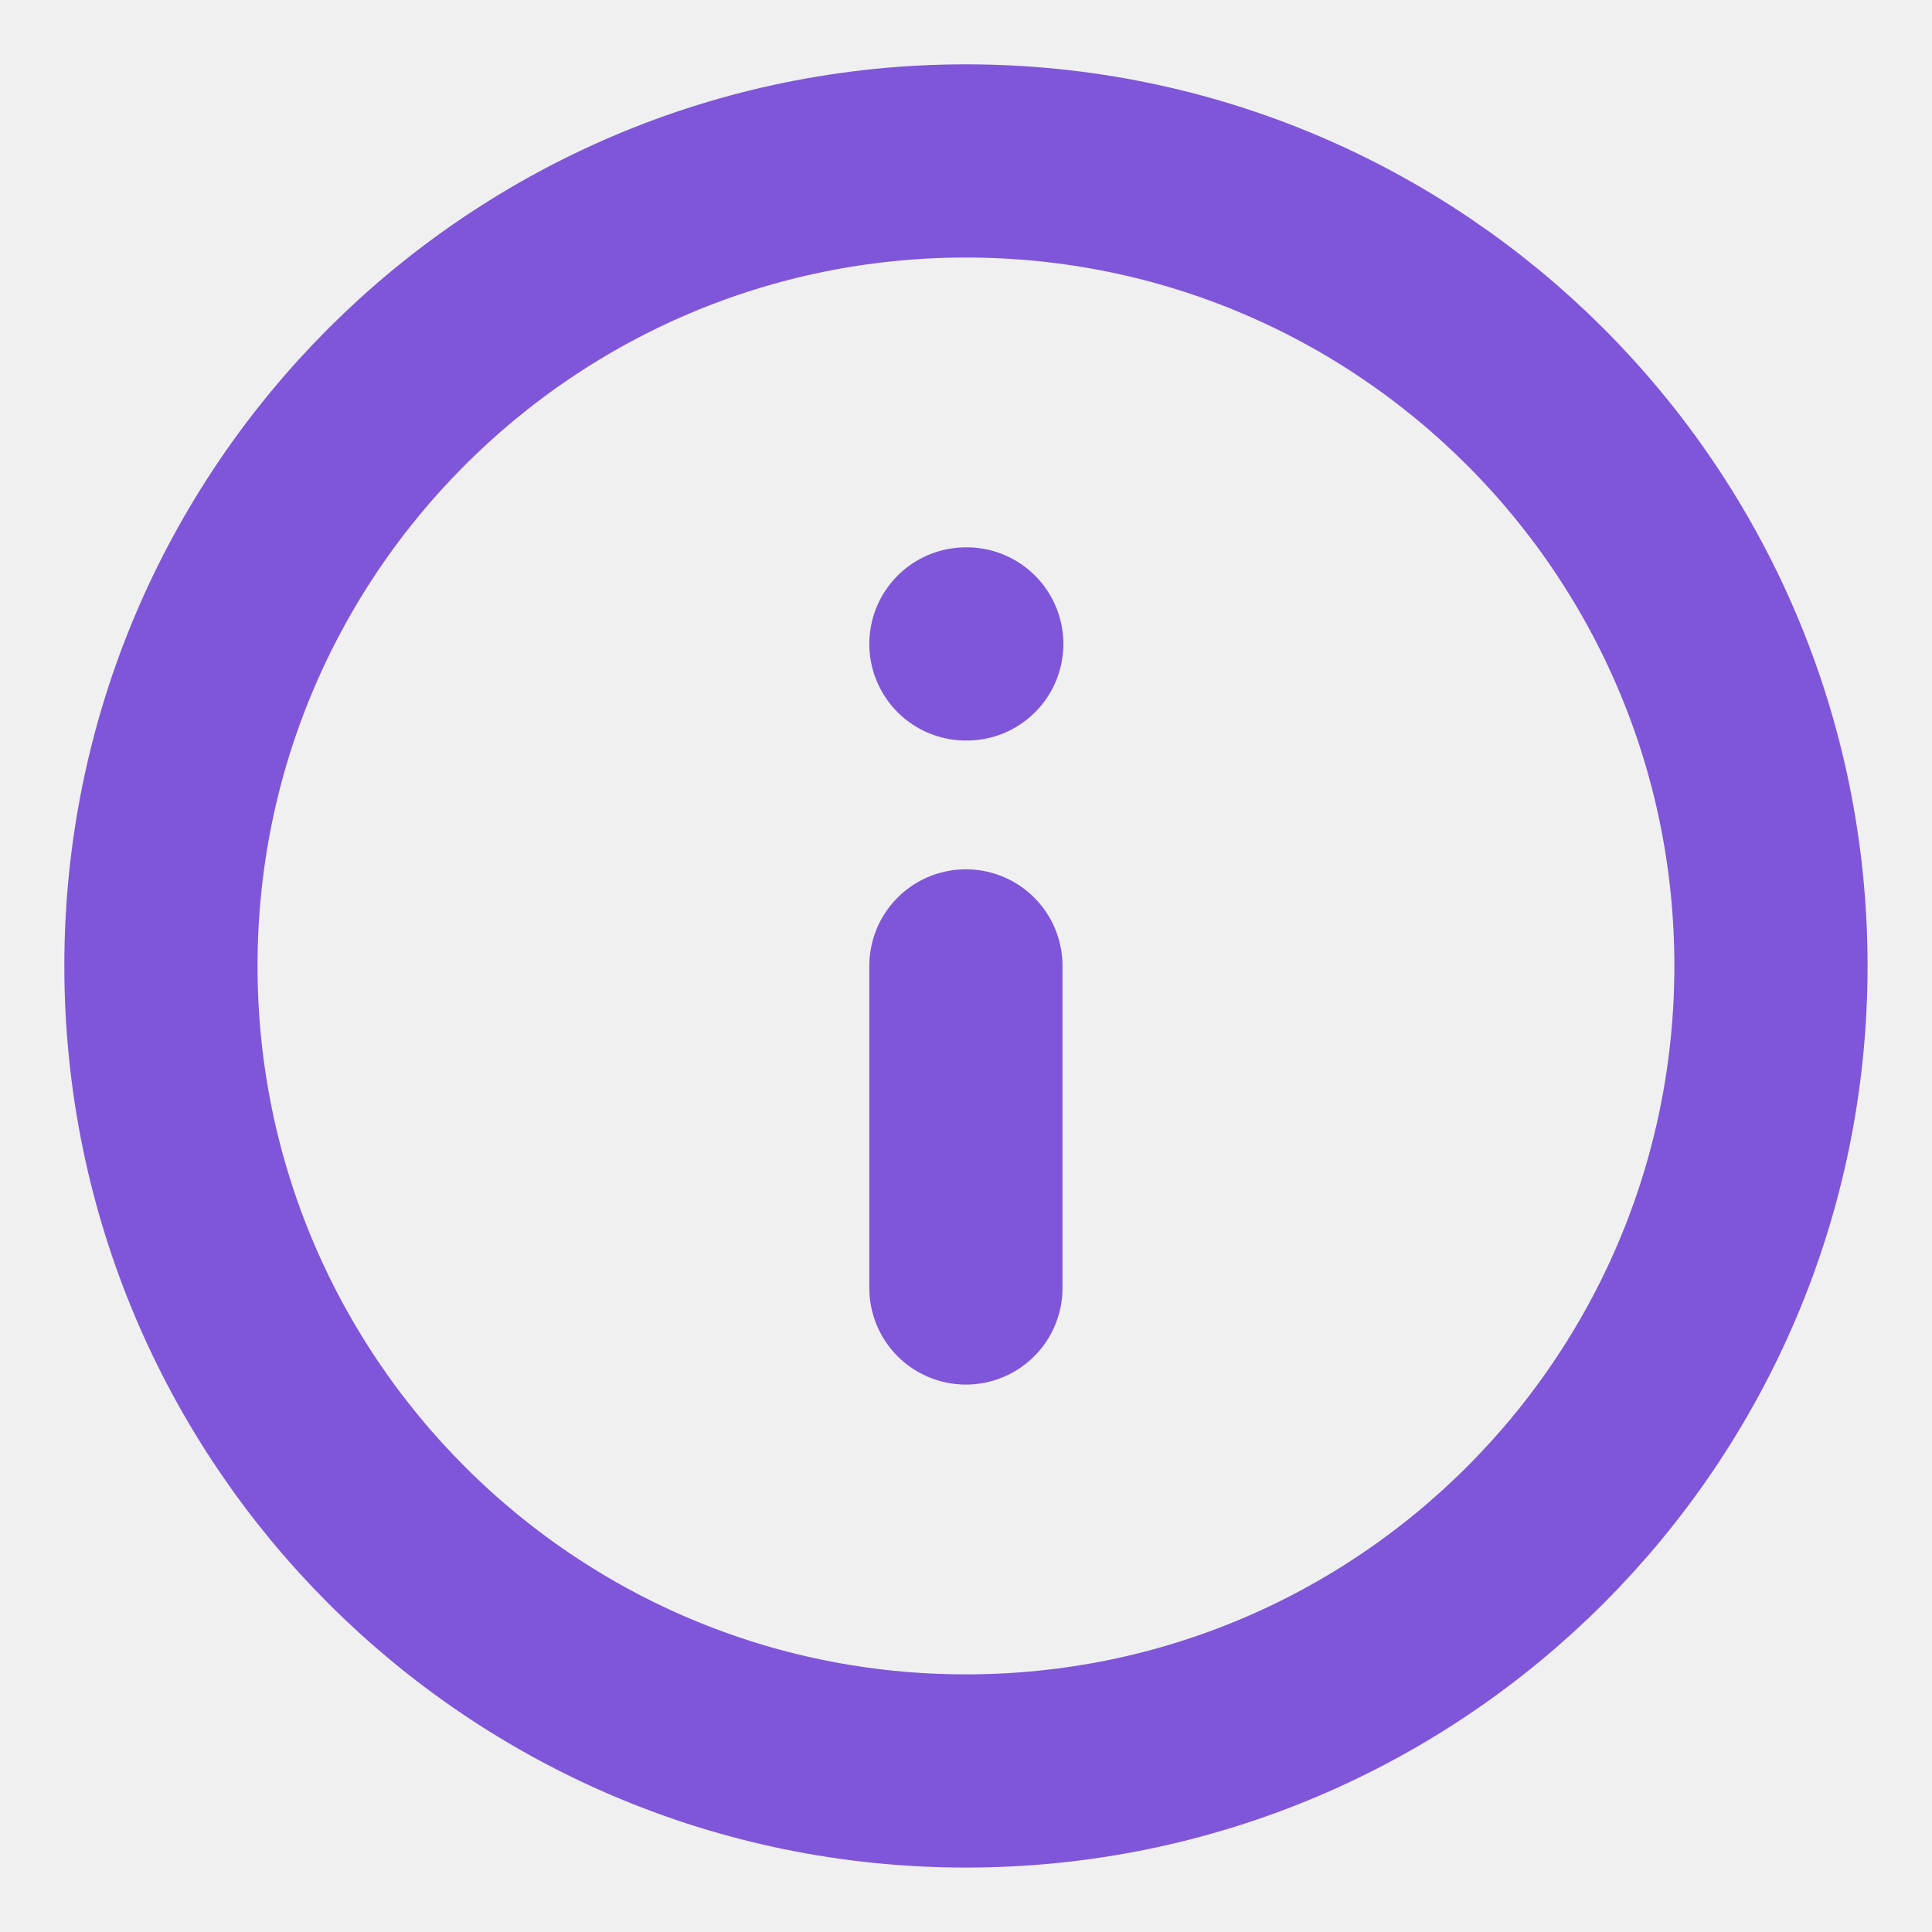
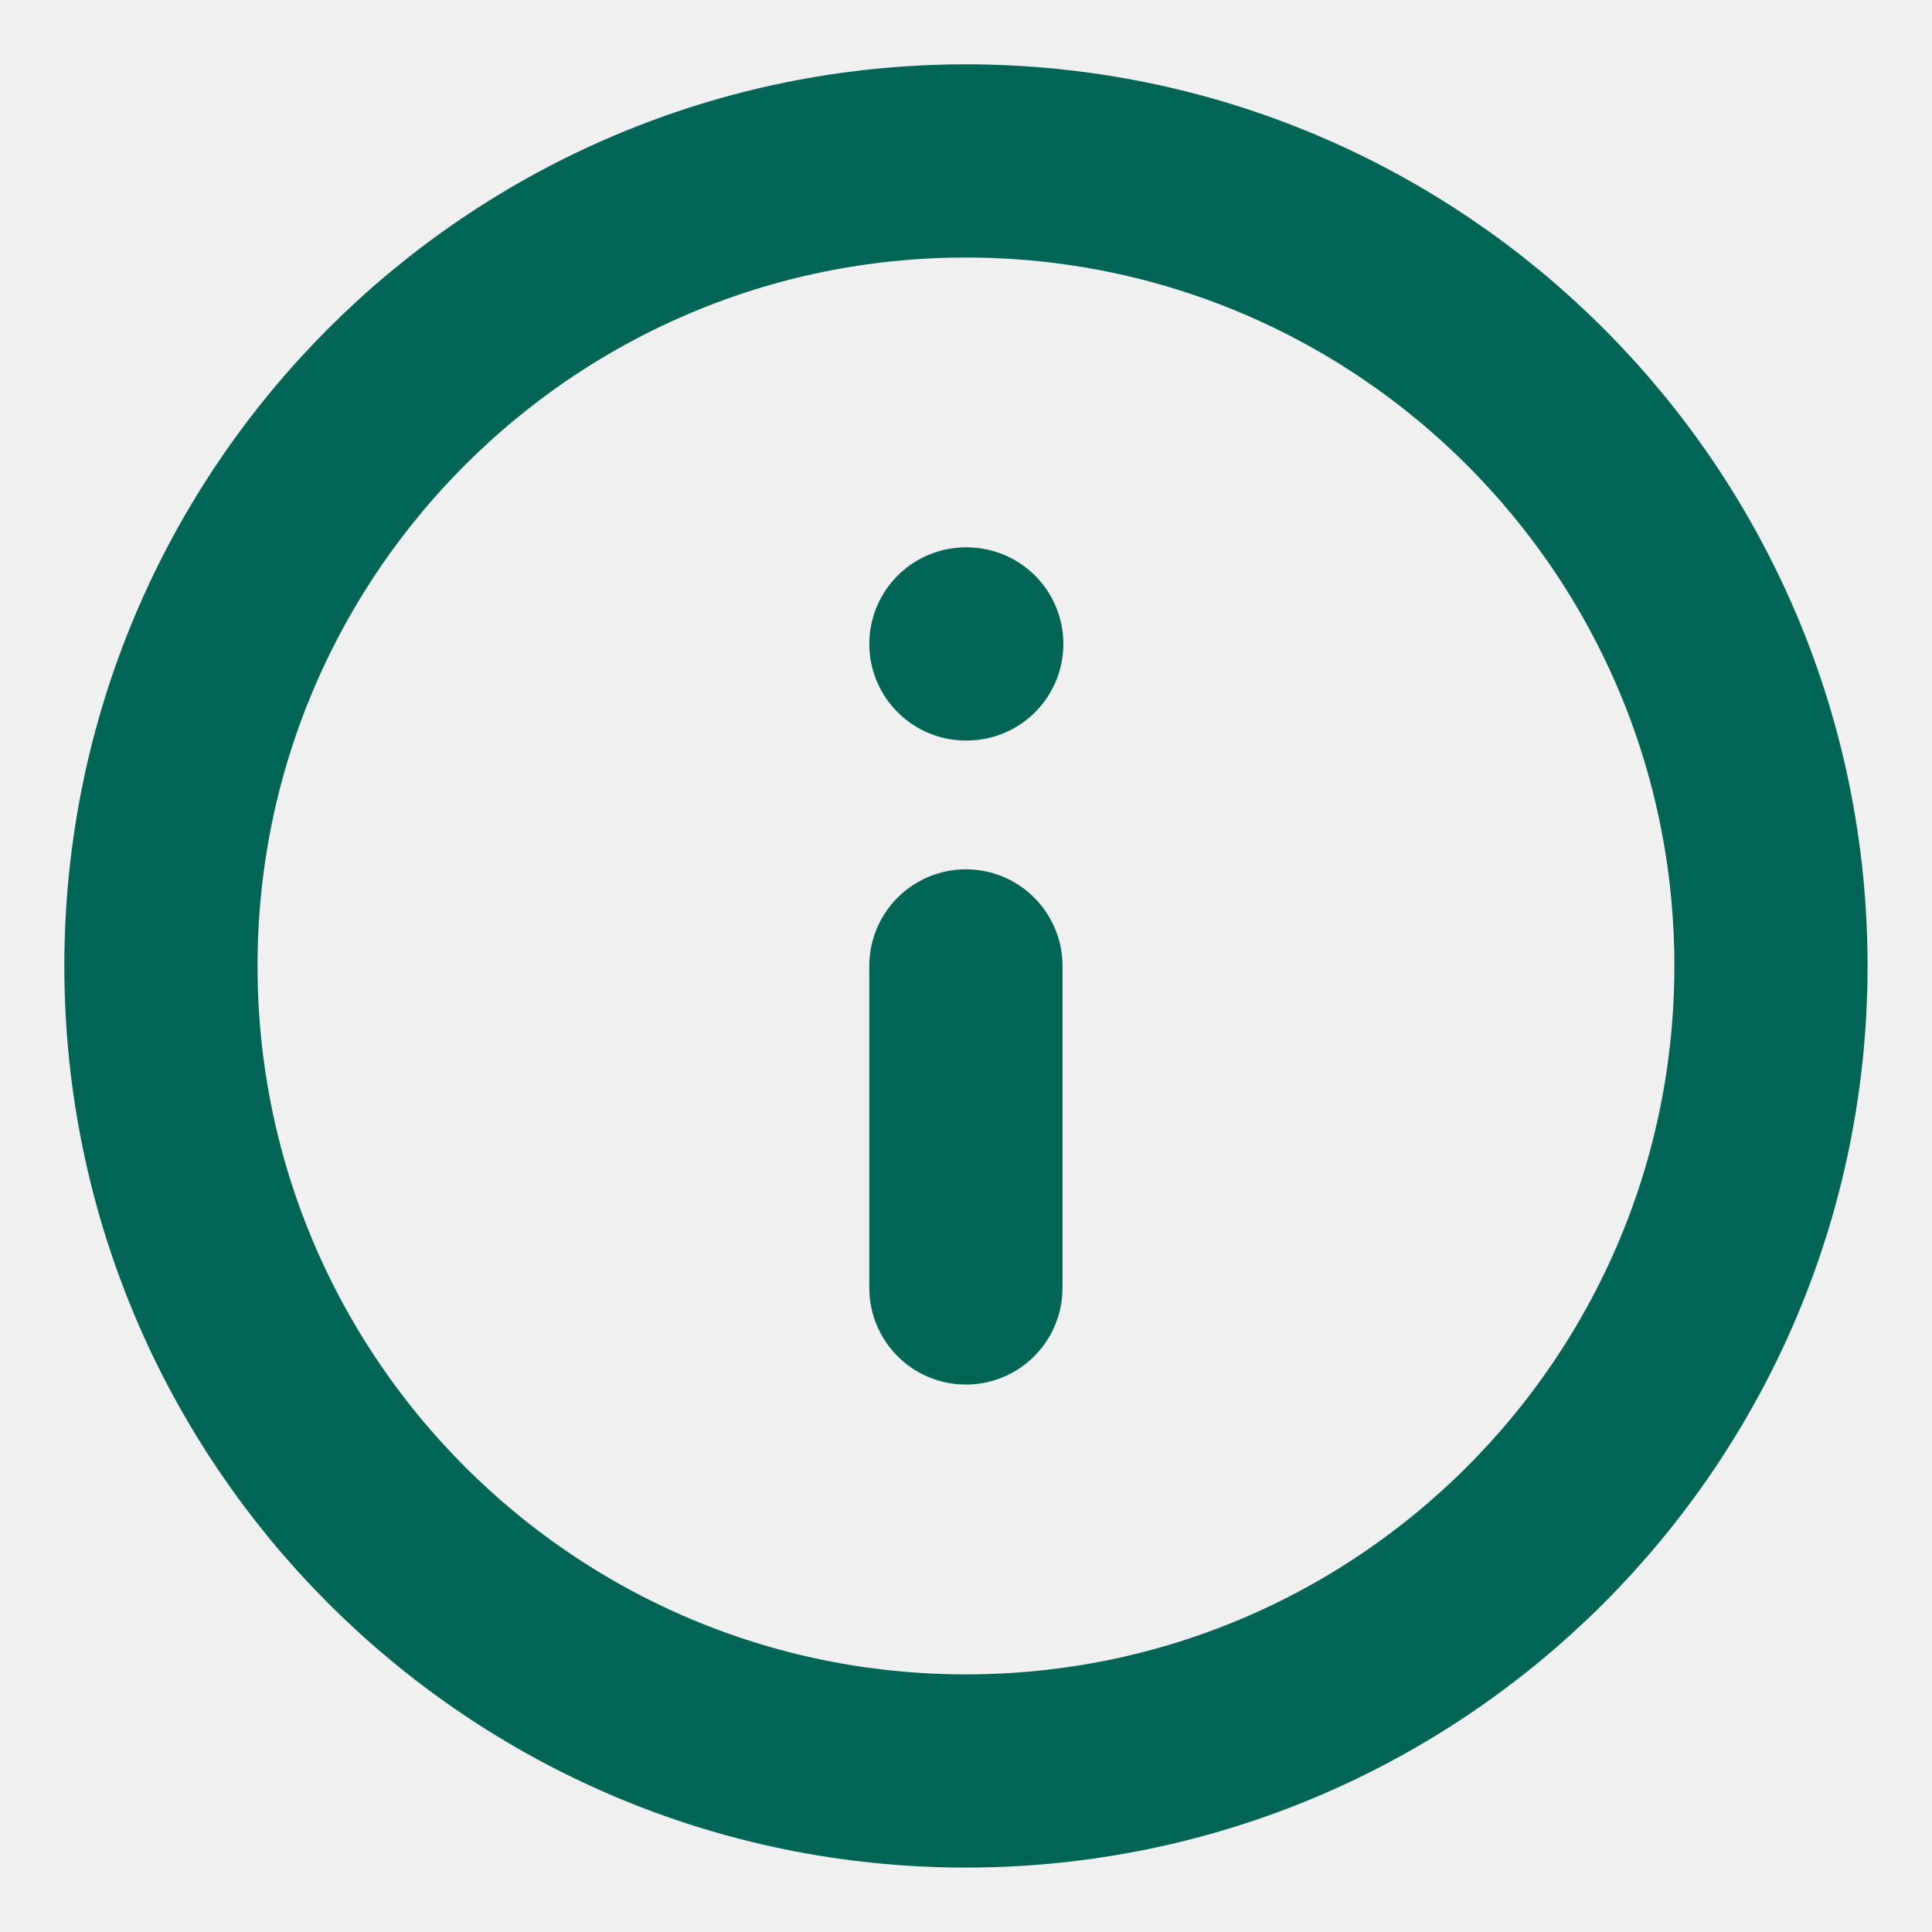
<svg xmlns="http://www.w3.org/2000/svg" width="20" height="20" viewBox="0 0 20 20" fill="none">
  <g clip-path="url(#clip0_410_2510)">
-     <path d="M9.999 13.333V9.999M9.999 6.666H10.008M18.333 9.999C18.333 14.602 14.602 18.333 9.999 18.333C5.397 18.333 1.666 14.602 1.666 9.999C1.666 5.397 5.397 1.666 9.999 1.666C14.602 1.666 18.333 5.397 18.333 9.999Z" stroke="#7F56D9" stroke-width="2" stroke-linecap="round" stroke-linejoin="round" />
+     <path d="M9.999 13.333V9.999M9.999 6.666H10.008M18.333 9.999C18.333 14.602 14.602 18.333 9.999 18.333C5.397 18.333 1.666 14.602 1.666 9.999C1.666 5.397 5.397 1.666 9.999 1.666C14.602 1.666 18.333 5.397 18.333 9.999Z" stroke="#006555" stroke-width="2" stroke-linecap="round" stroke-linejoin="round" />
  </g>
  <defs>
    <clipPath id="clip0_410_2510">
      <rect width="20" height="20" fill="white" />
    </clipPath>
  </defs>
</svg>
